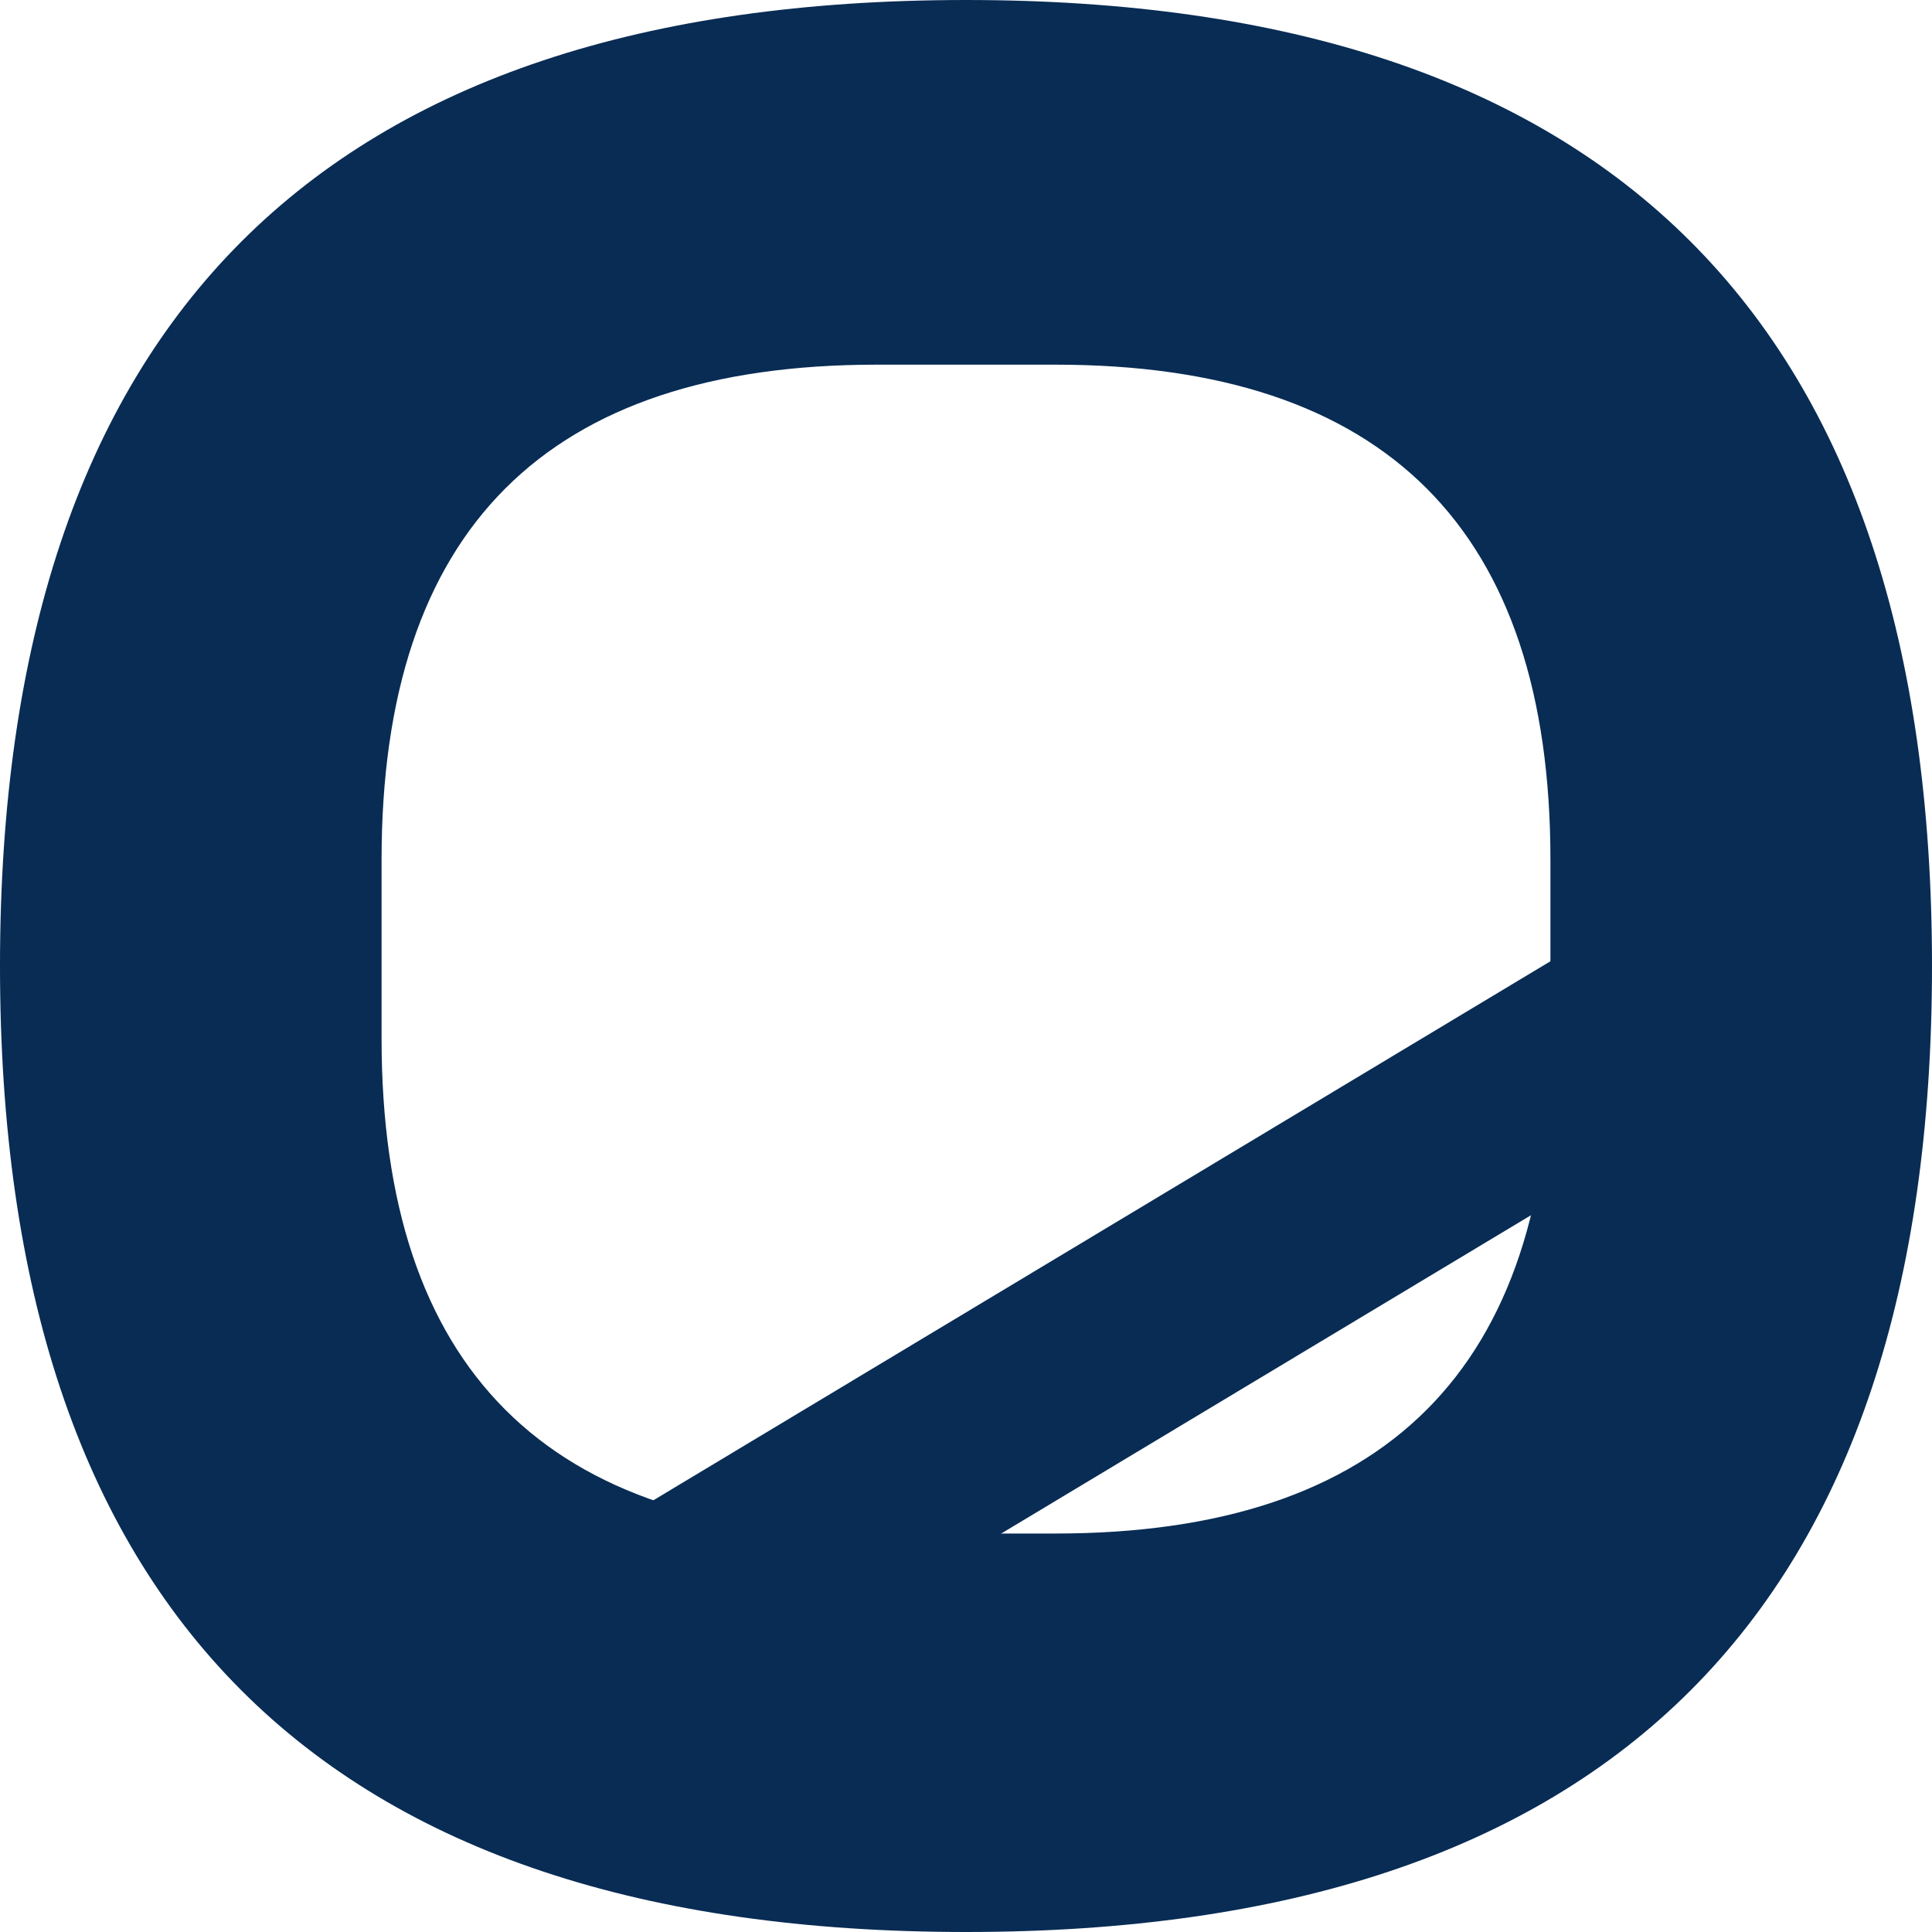
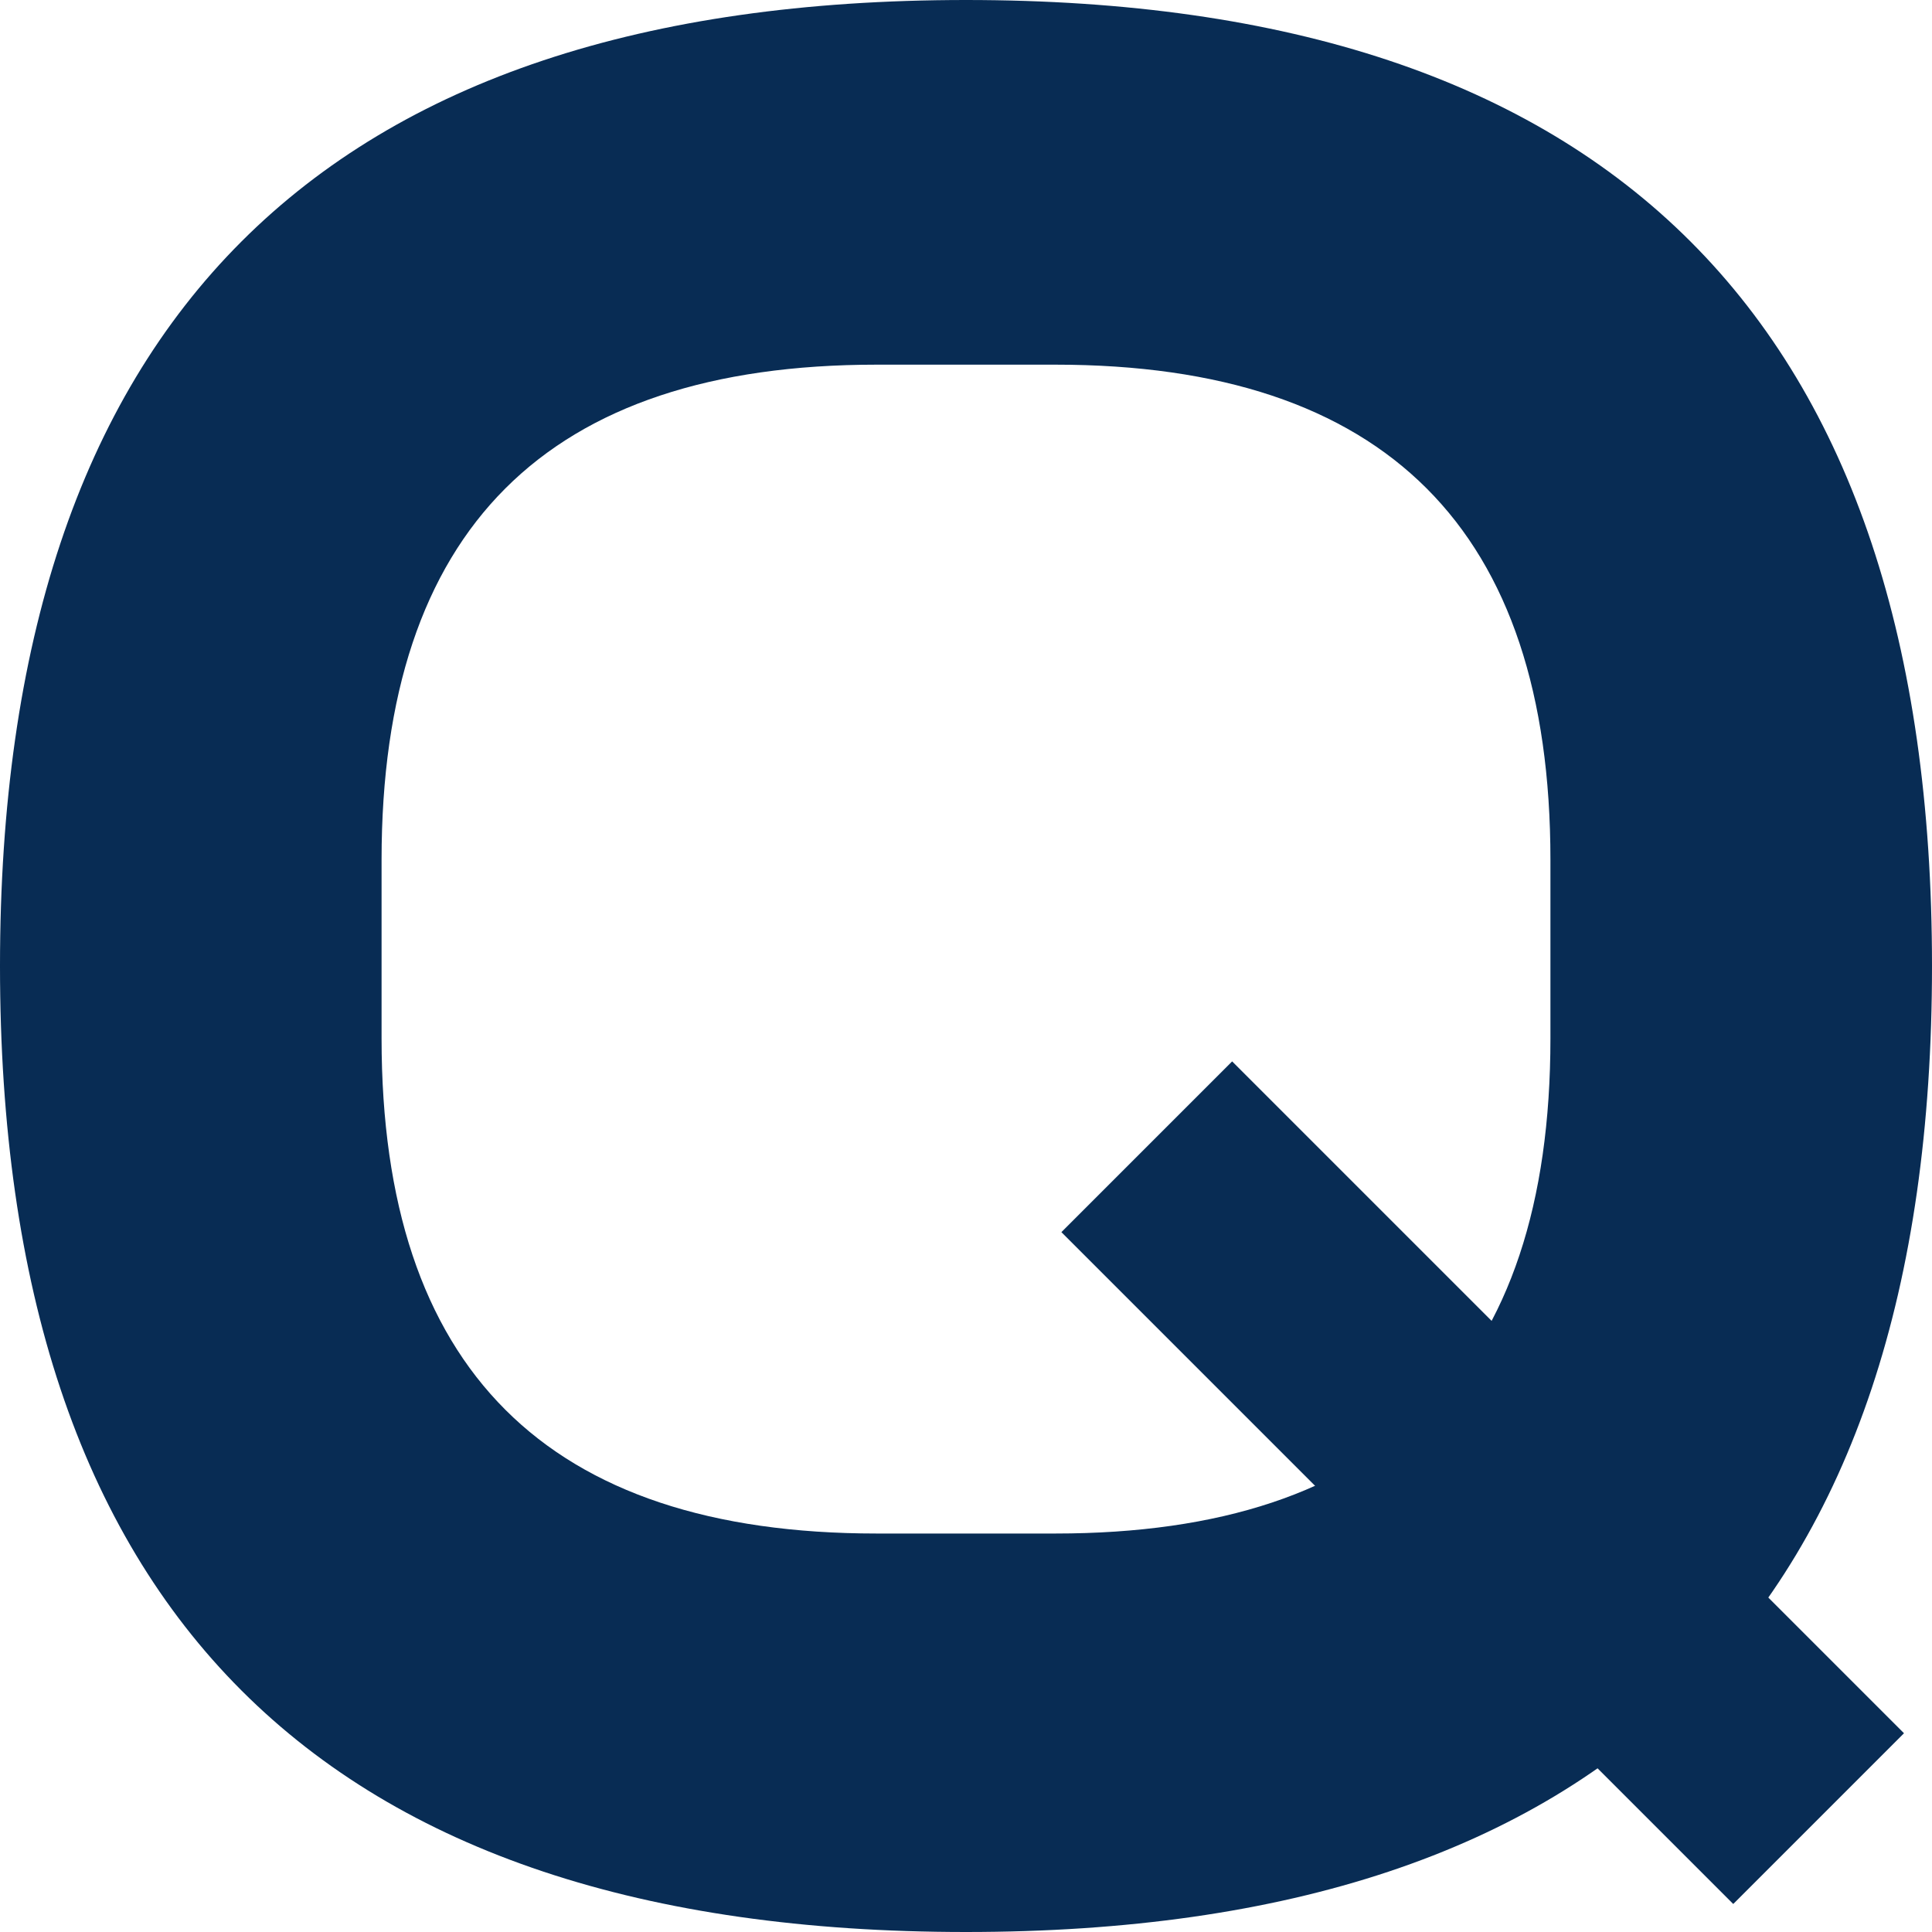
<svg xmlns="http://www.w3.org/2000/svg" viewBox="100 100 800 800" role="img" aria-label="QBLOGG">
-   <path d="M368.6 722.4 L412.9 796.1 L808.5 558.4 L764.2 484.7 Z" fill="#082C54" />
  <path fill-rule="evenodd" d="M500 100 Q900 100 900 500 Q900 900 500 900 Q100 900 100 500 Q100 100 500 100 Z M463 251 L537 251 Q742 251 742 456 L742 530 Q742 735 537 735 L463 735 Q258 735 258 530 L258 456 Q258 251 463 251 Z" fill="#082C54" />
+   <path d="M610.2 539.5 L539.5 610.2 L817.7 888.4 L888.4 817.7 Z" fill="#082C54" />
</svg>
